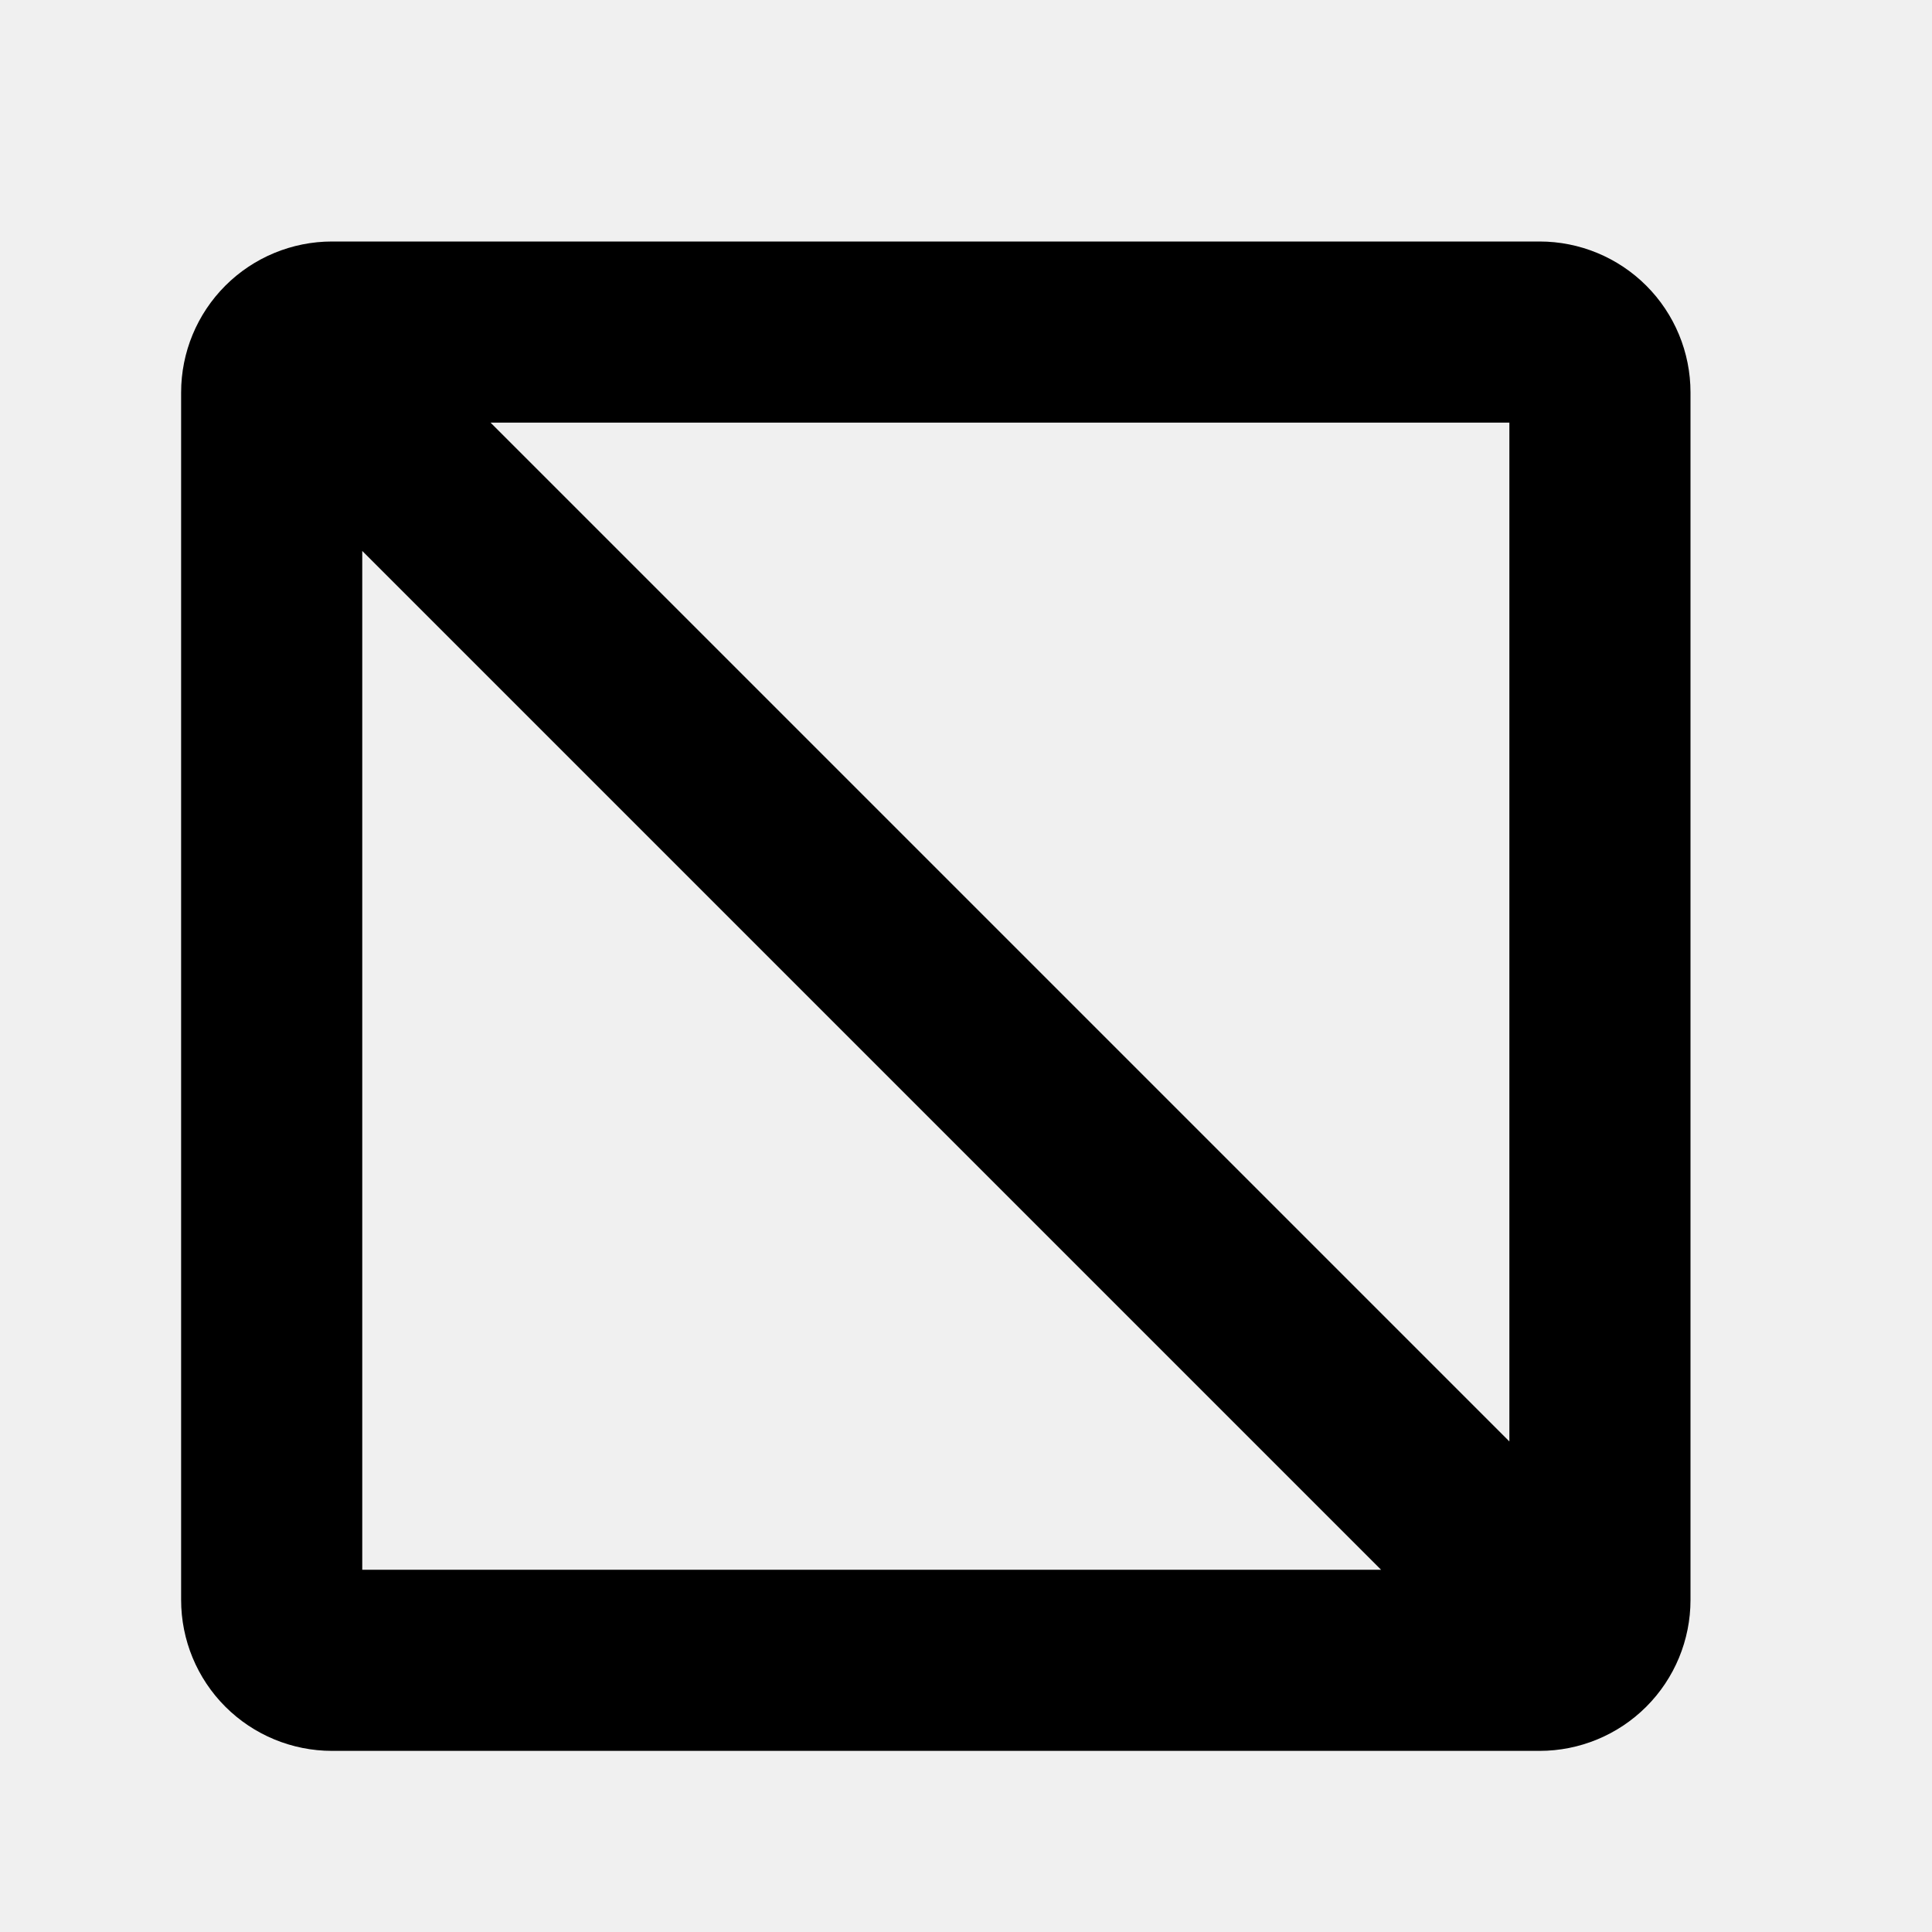
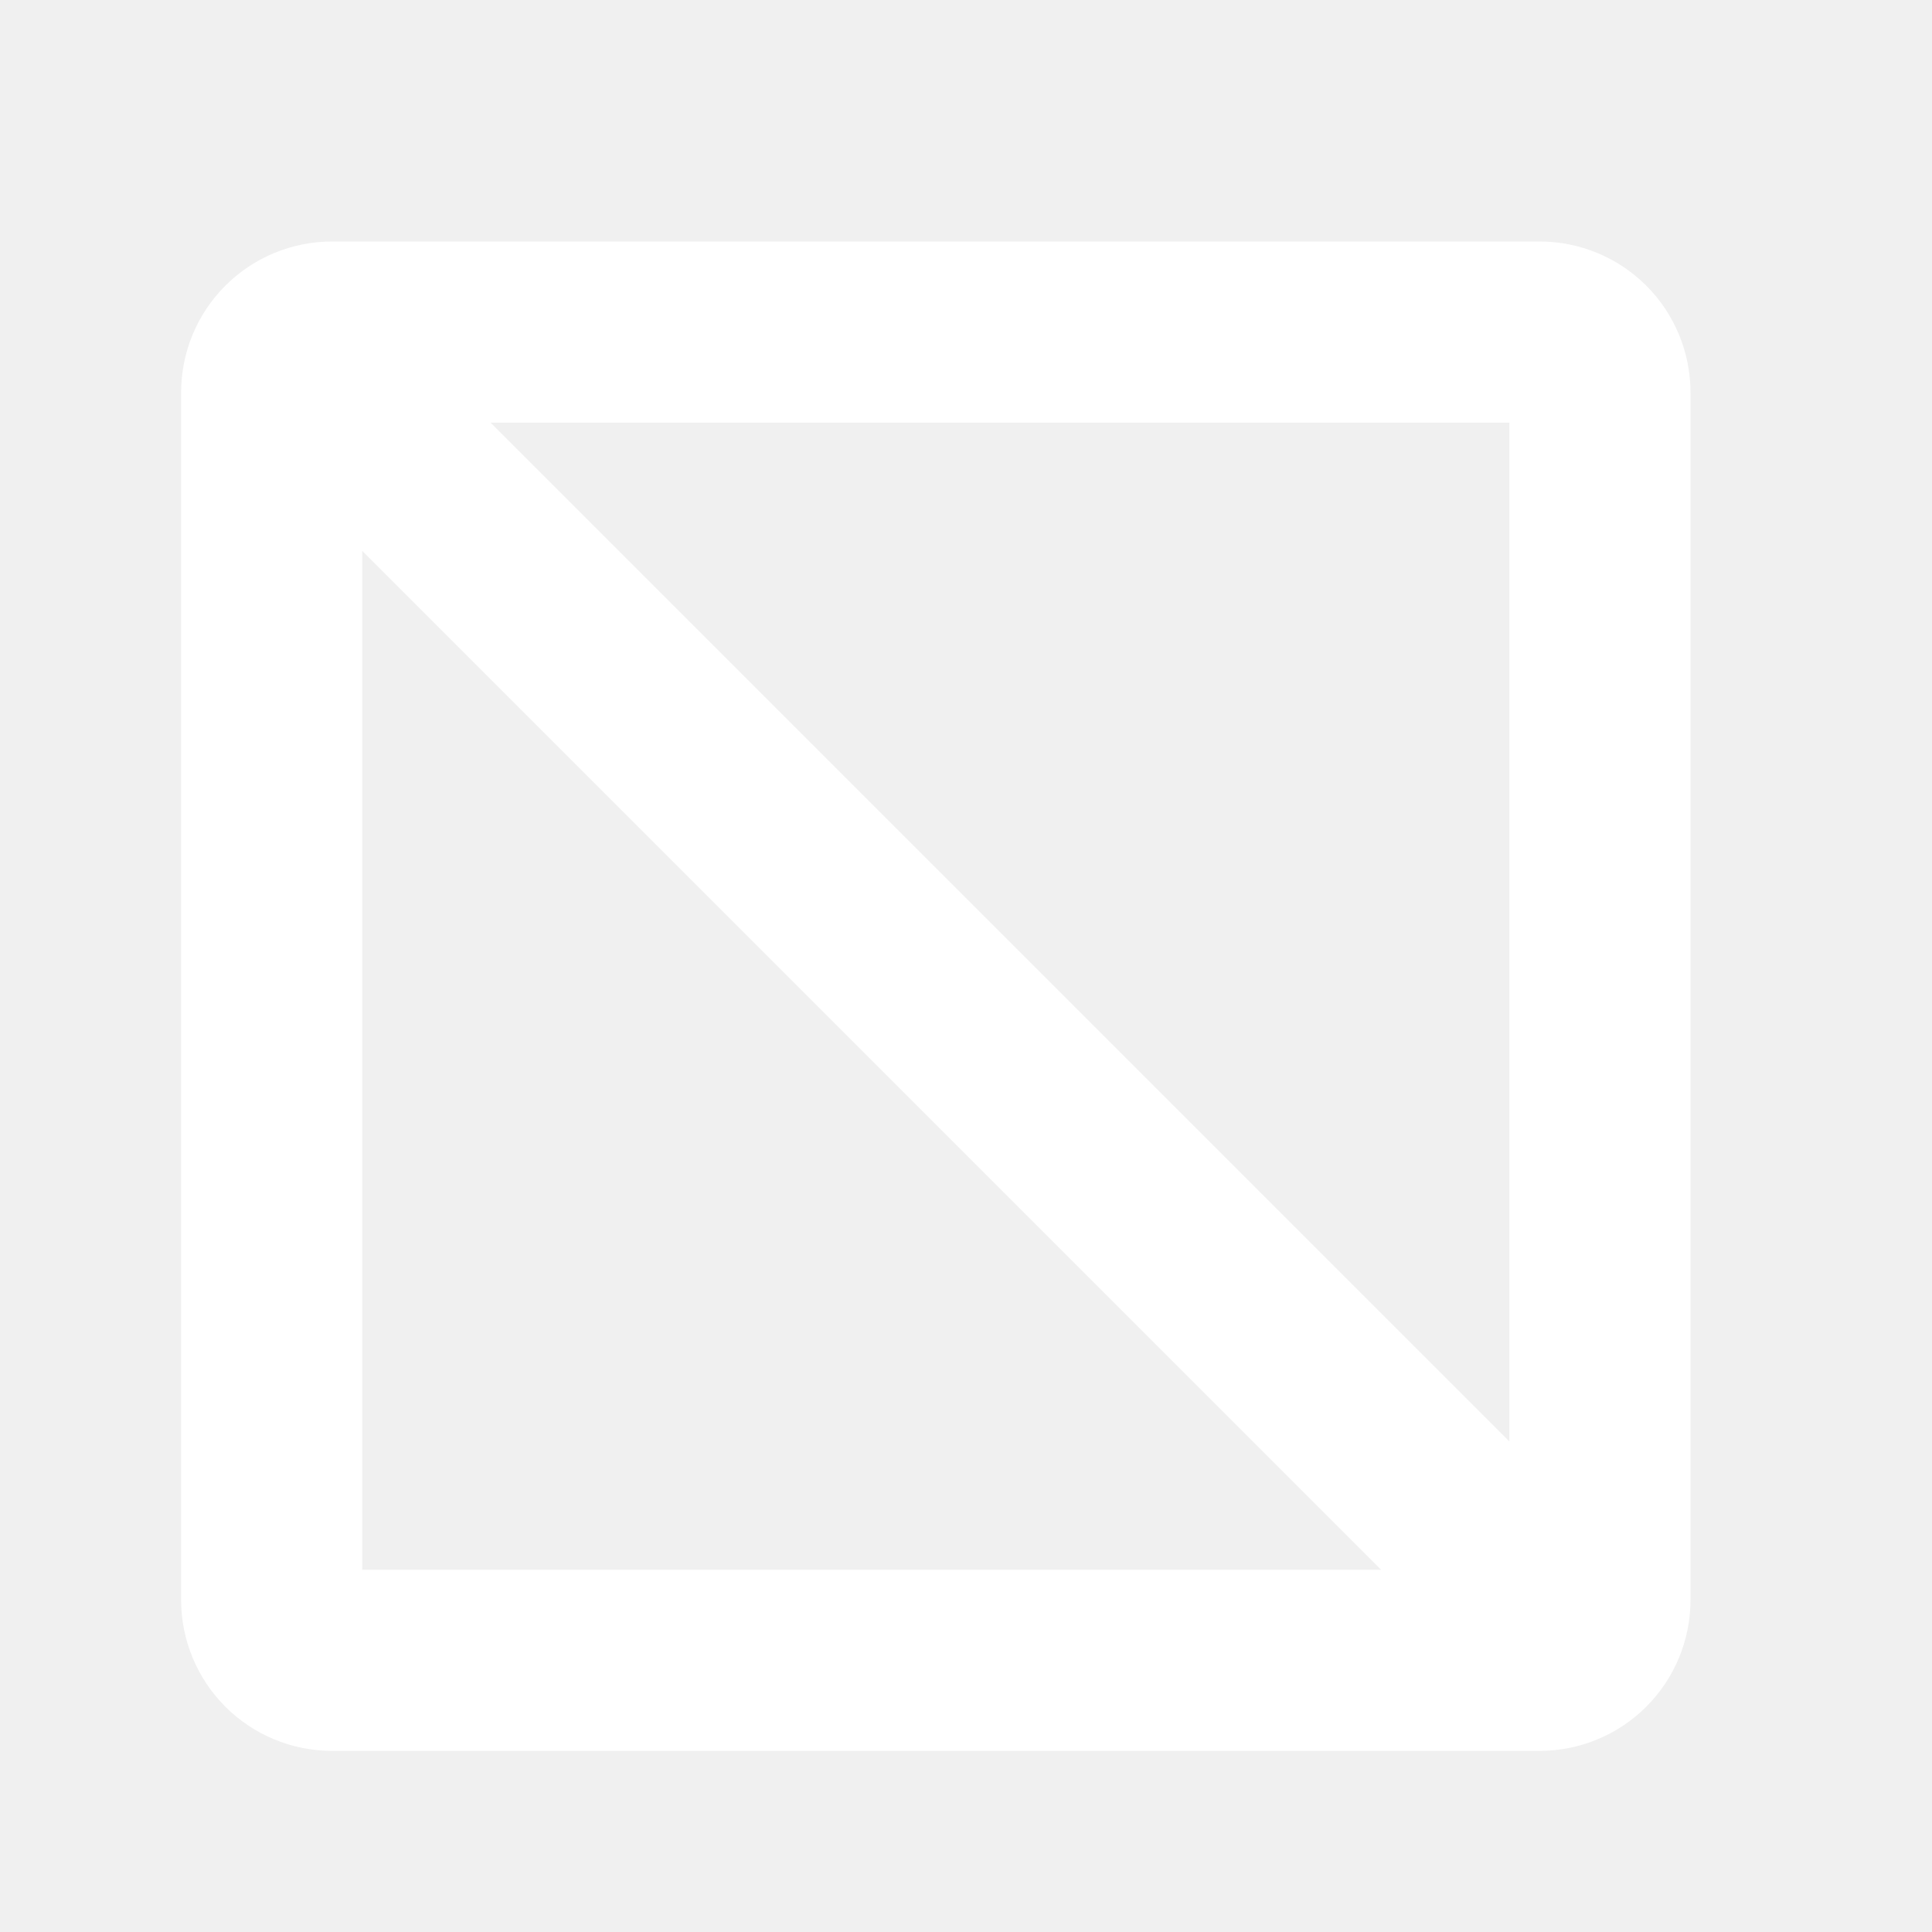
<svg xmlns="http://www.w3.org/2000/svg" width="32" height="32" viewBox="0 0 32 32" fill="none">
-   <path d="M25.5 4H5.5C4.837 4 4.201 4.263 3.732 4.732C3.263 5.201 3 5.837 3 6.5V26.5C3 27.163 3.263 27.799 3.732 28.268C4.201 28.737 4.837 29 5.5 29H25.5C26.163 29 26.799 28.737 27.268 28.268C27.737 27.799 28 27.163 28 26.5V6.5C28 5.837 27.737 5.201 27.268 4.732C26.799 4.263 26.163 4 25.5 4ZM25 23.875L8.125 7H25V23.875ZM6 9.125L22.875 26H6V9.125Z" fill="black" />
+   <path d="M25.5 4H5.5C4.837 4 4.201 4.263 3.732 4.732C3.263 5.201 3 5.837 3 6.5V26.5C3 27.163 3.263 27.799 3.732 28.268C4.201 28.737 4.837 29 5.5 29H25.5C26.163 29 26.799 28.737 27.268 28.268C27.737 27.799 28 27.163 28 26.5V6.5C28 5.837 27.737 5.201 27.268 4.732C26.799 4.263 26.163 4 25.5 4ZM25 23.875L8.125 7H25V23.875ZM6 9.125L22.875 26H6V9.125Z" fill="white" />
</svg>
